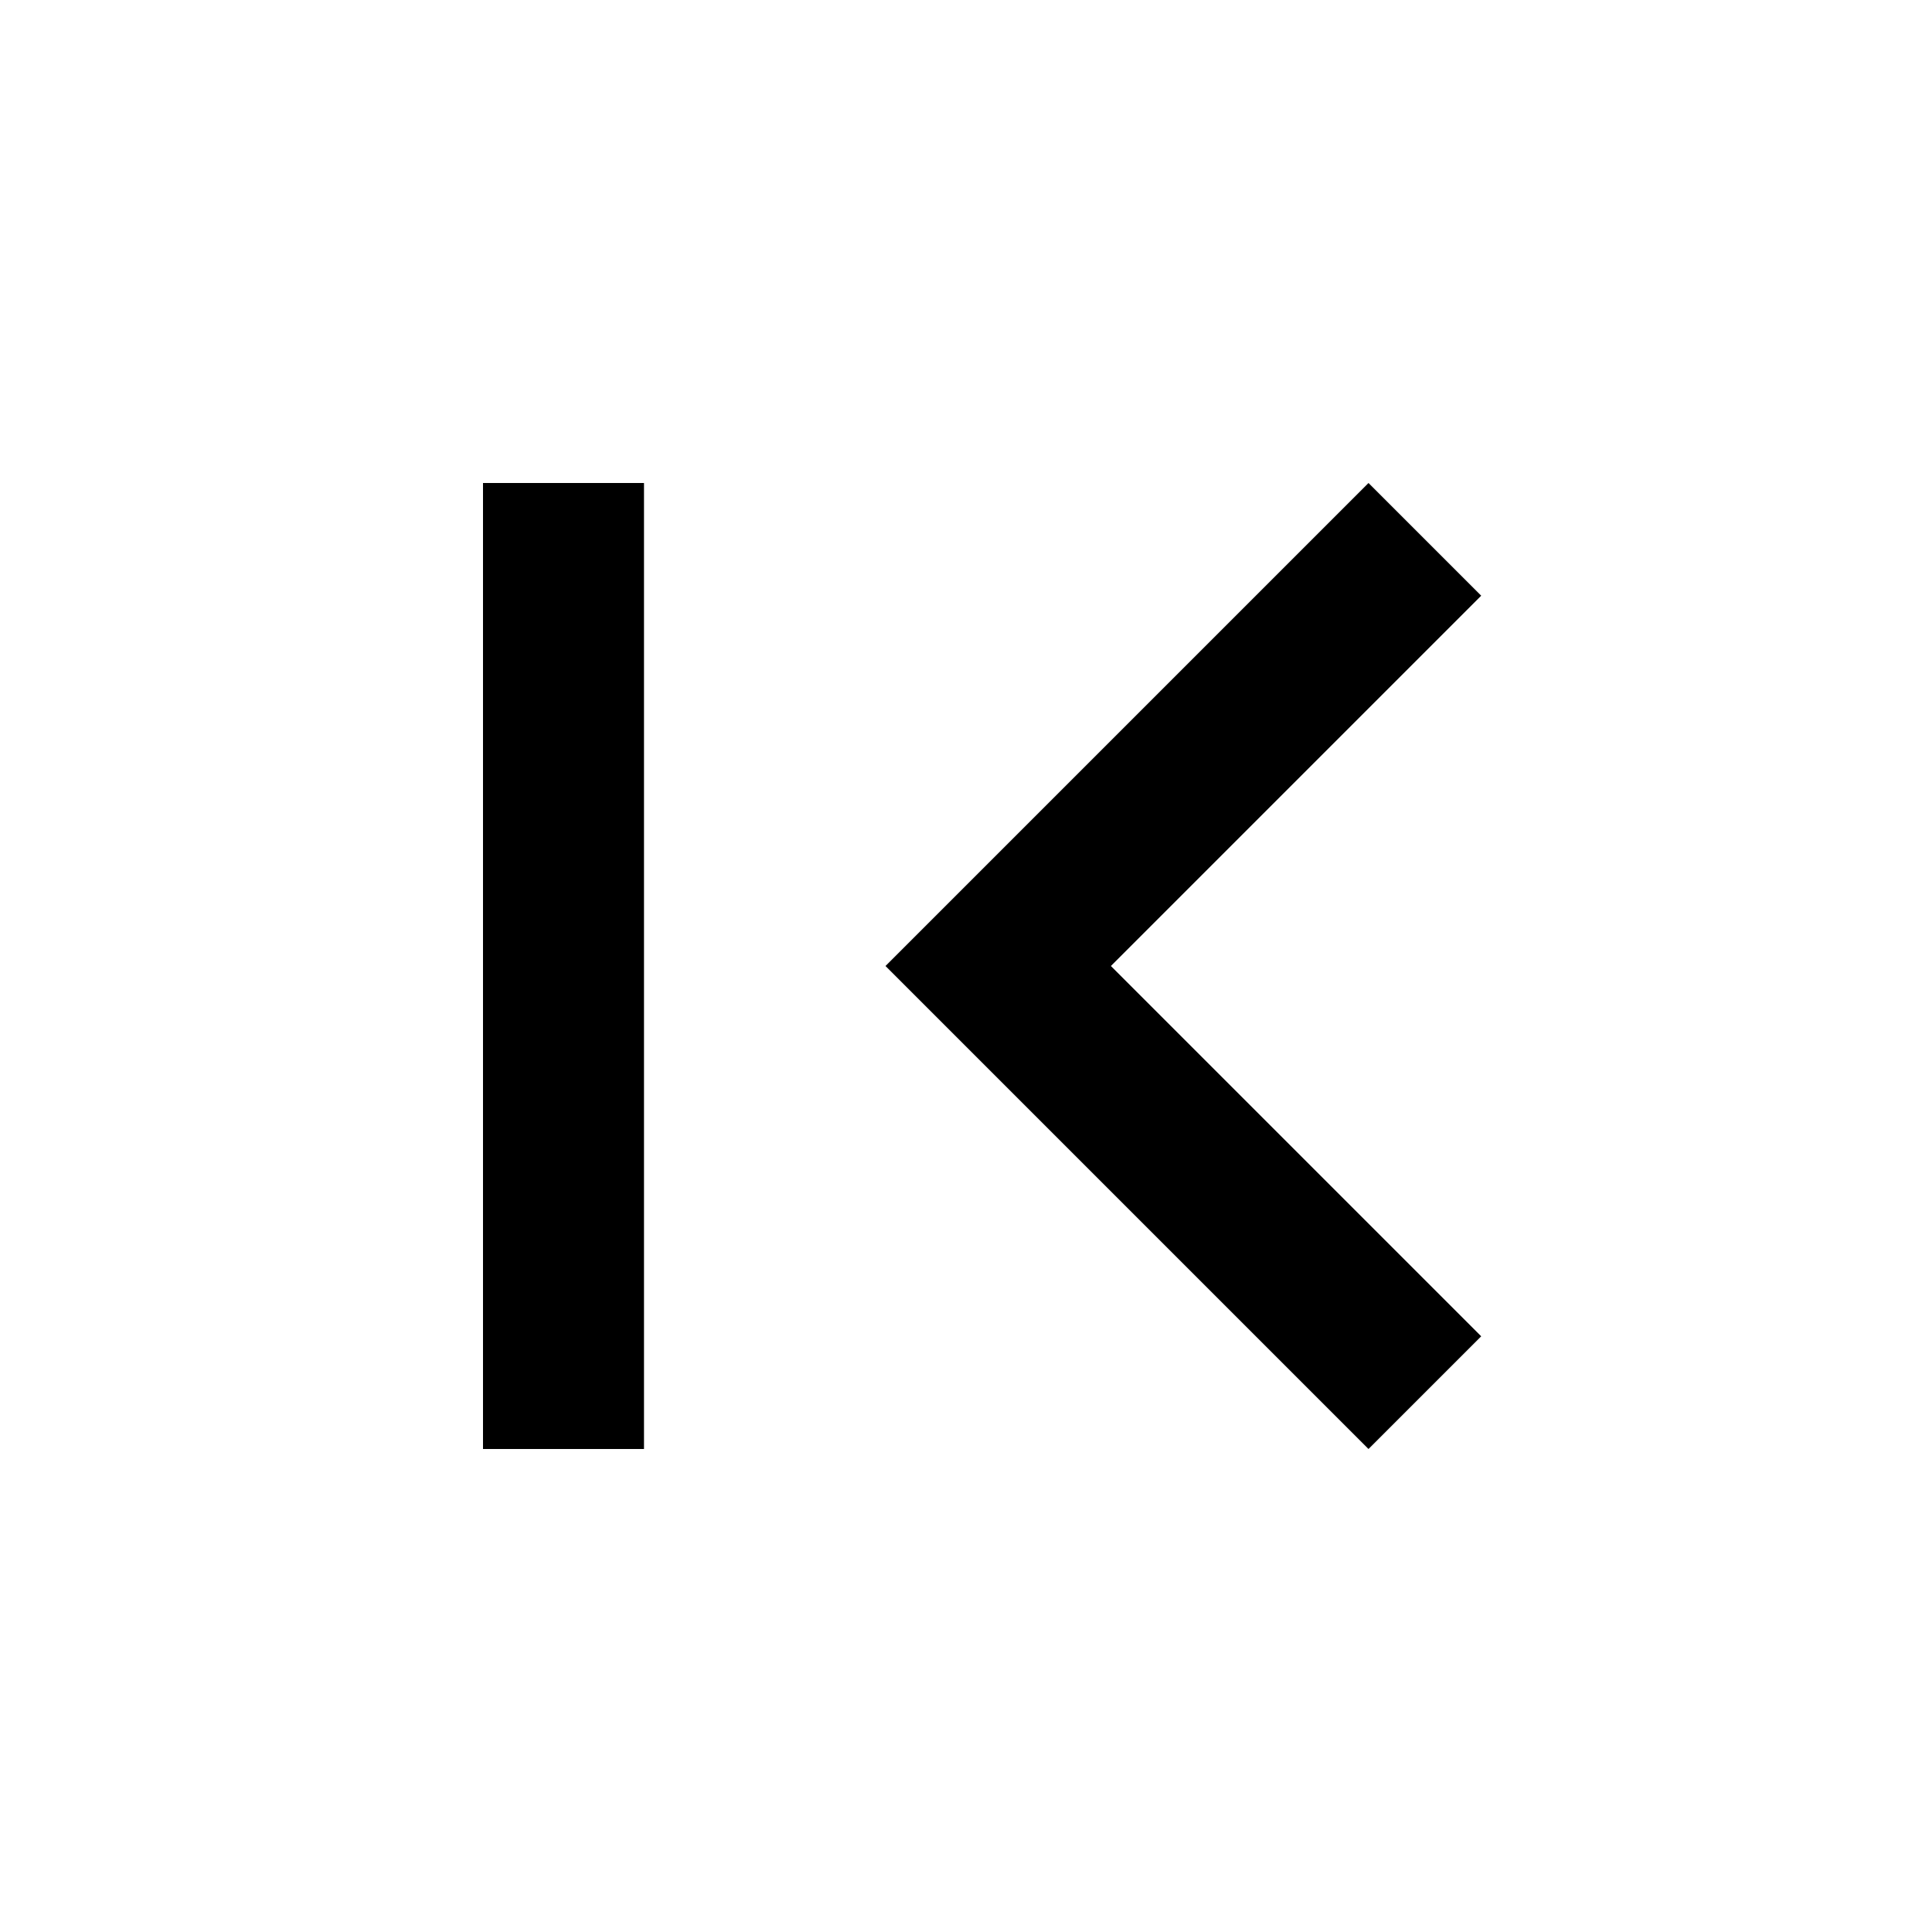
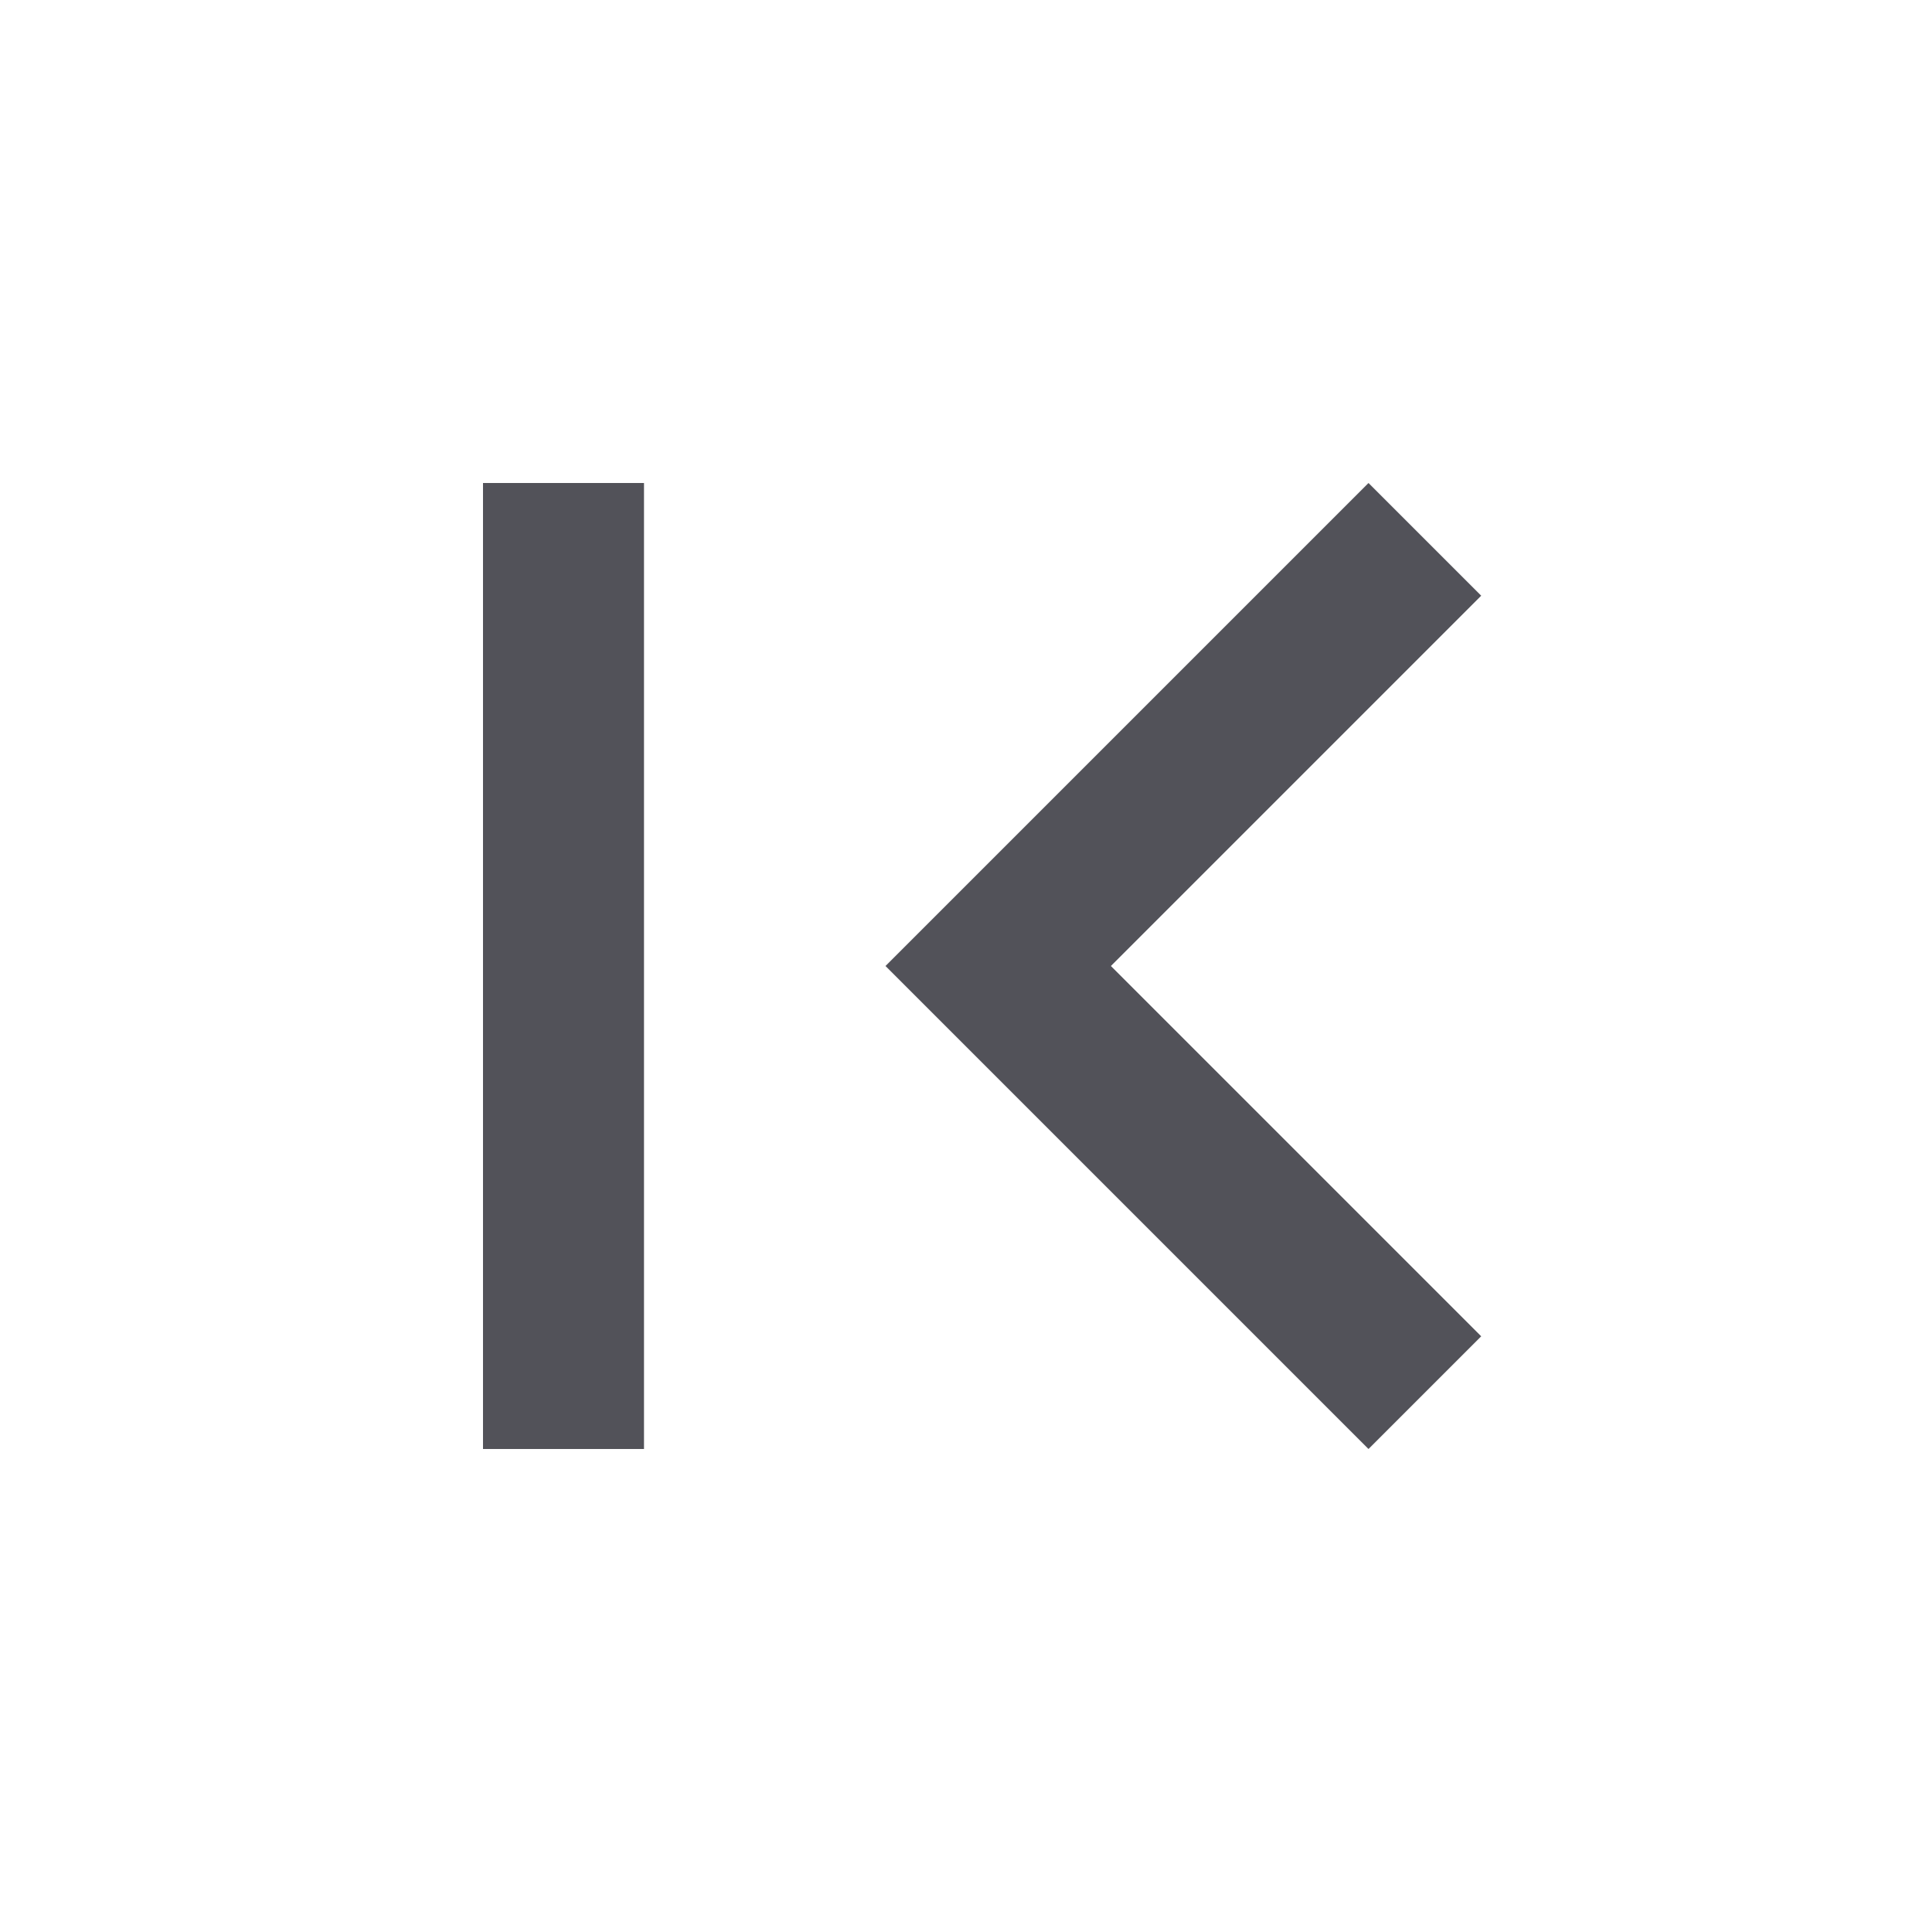
<svg xmlns="http://www.w3.org/2000/svg" height="24px" viewBox="0 -960 960 960" width="24px" fill="#e3e3e3">
-   <path fill="black" d="M240-240v-480h80v480h-80Zm440 0L440-480l240-240 56 56-184 184 184 184-56 56Z" />
+   <path fill="#525259" d="M240-240v-480h80v480h-80Zm440 0L440-480l240-240 56 56-184 184 184 184-56 56Z" />
</svg>
